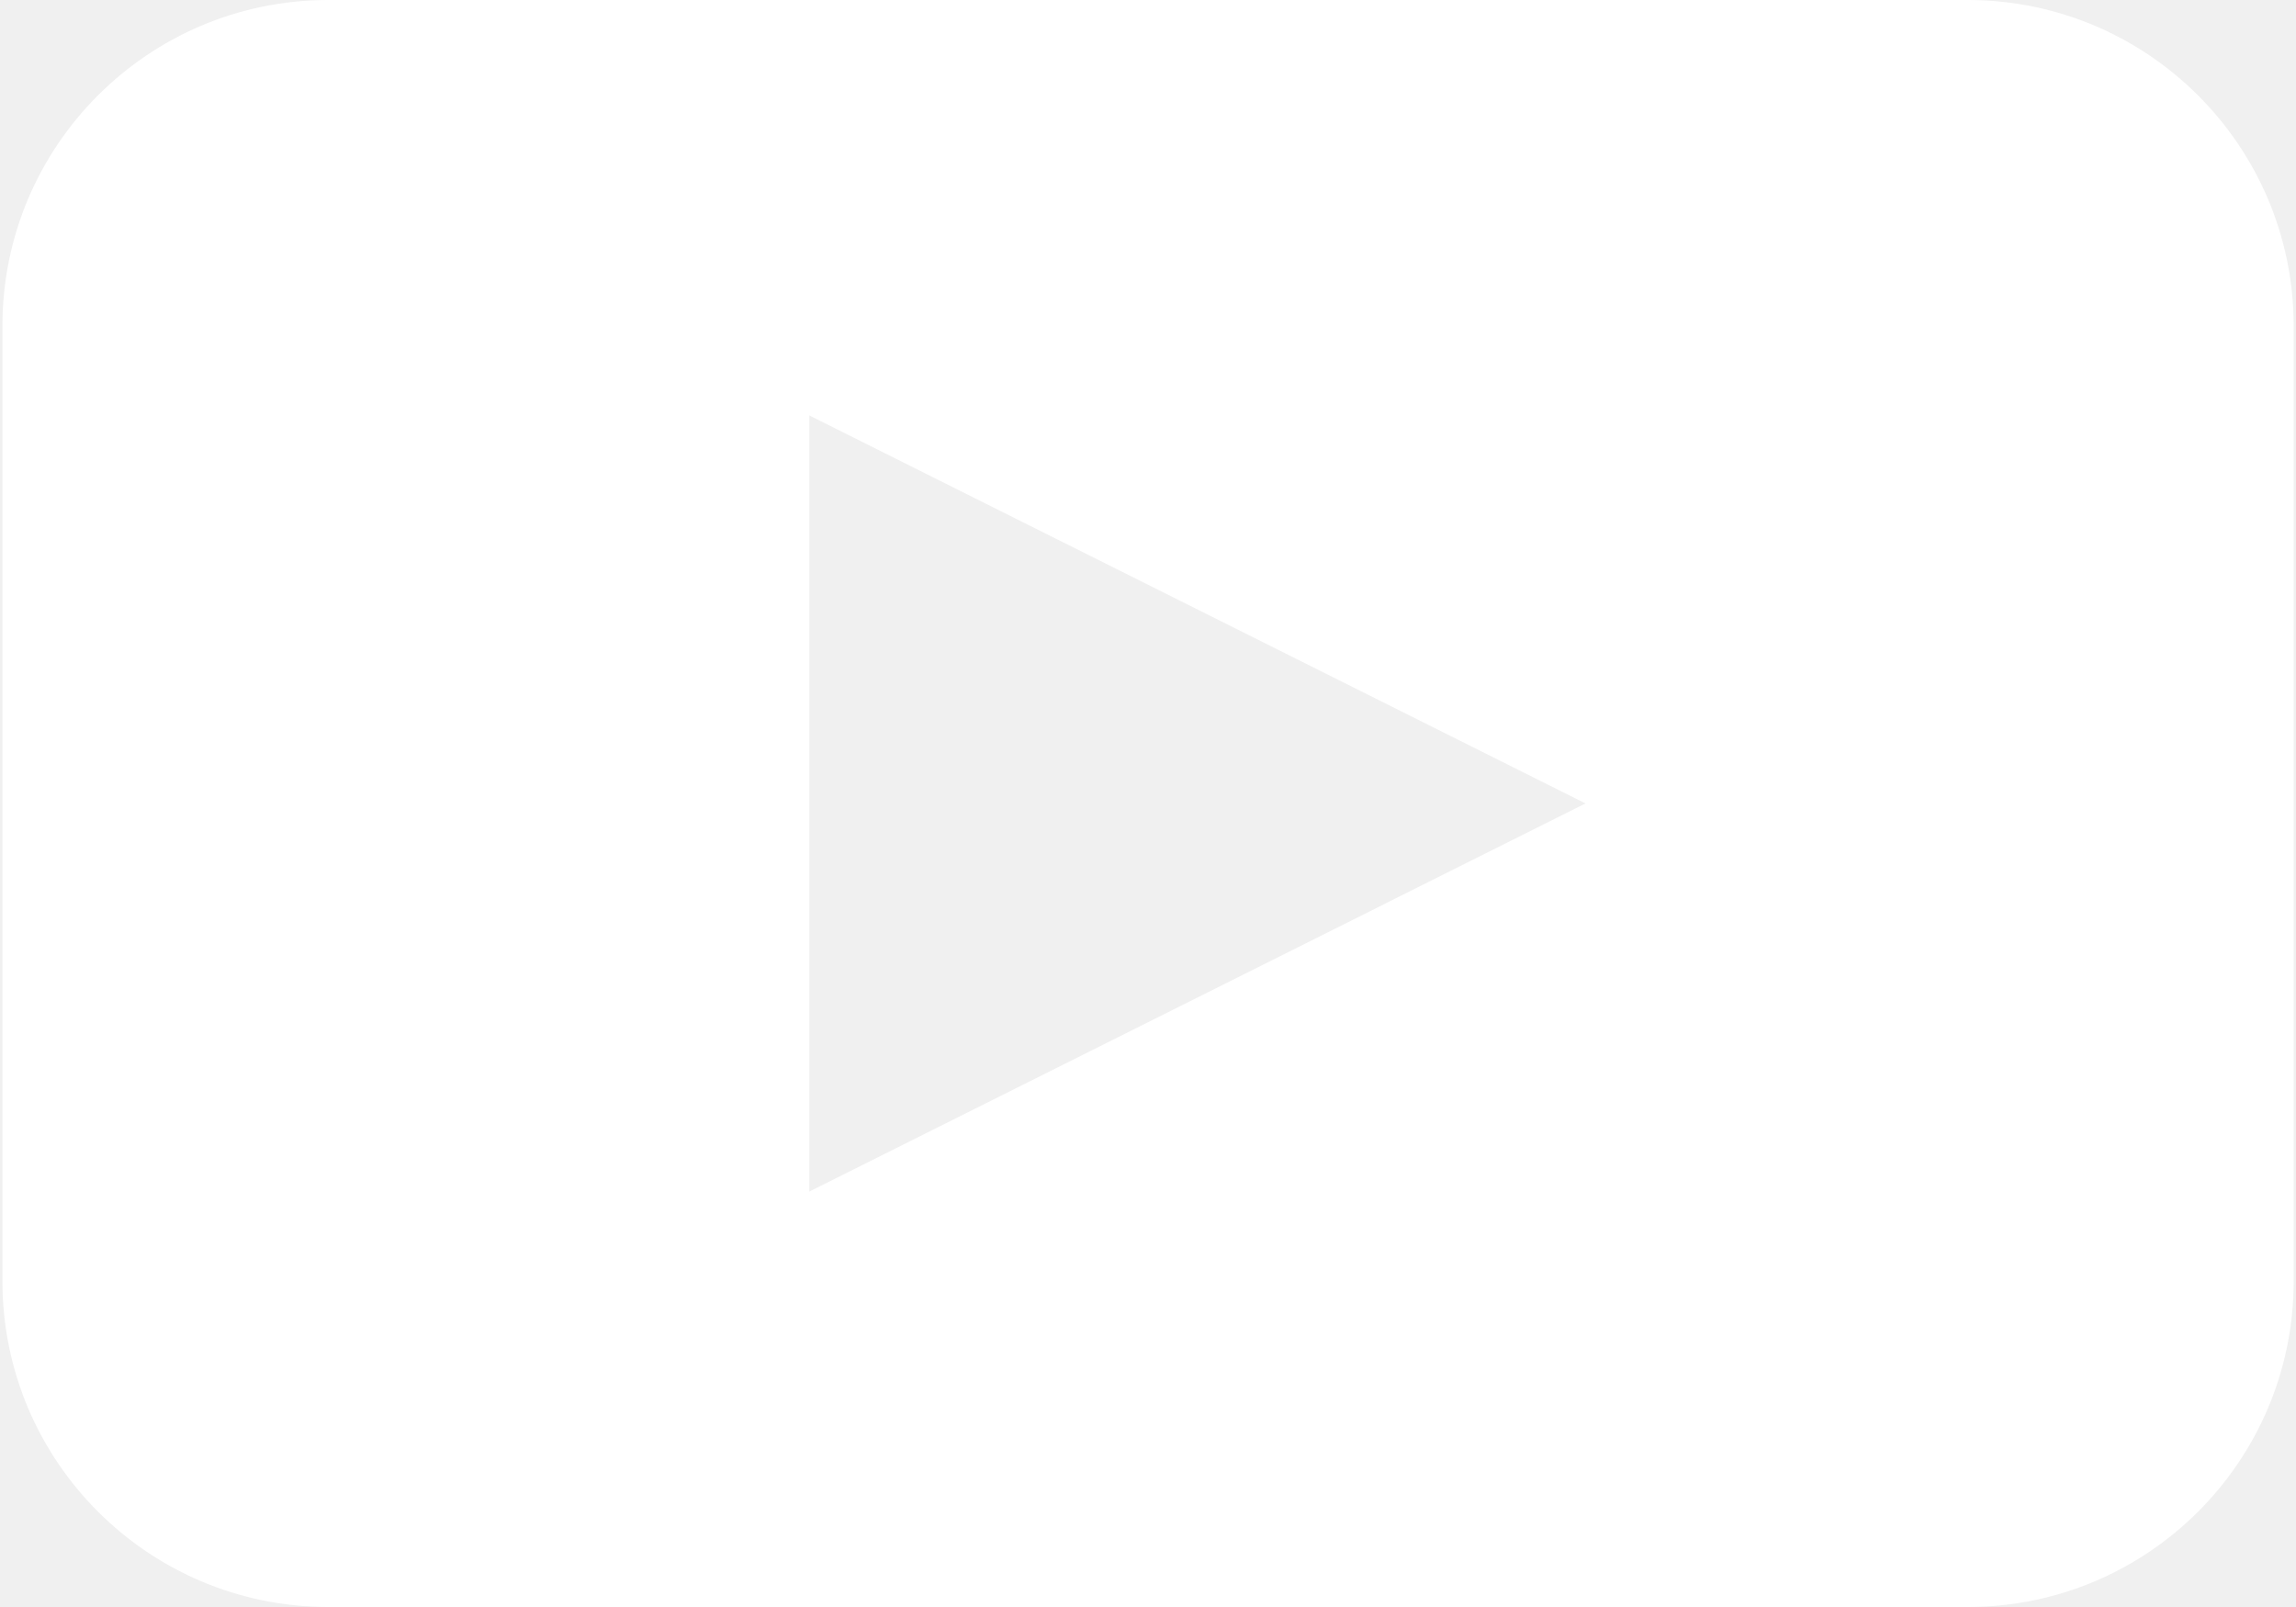
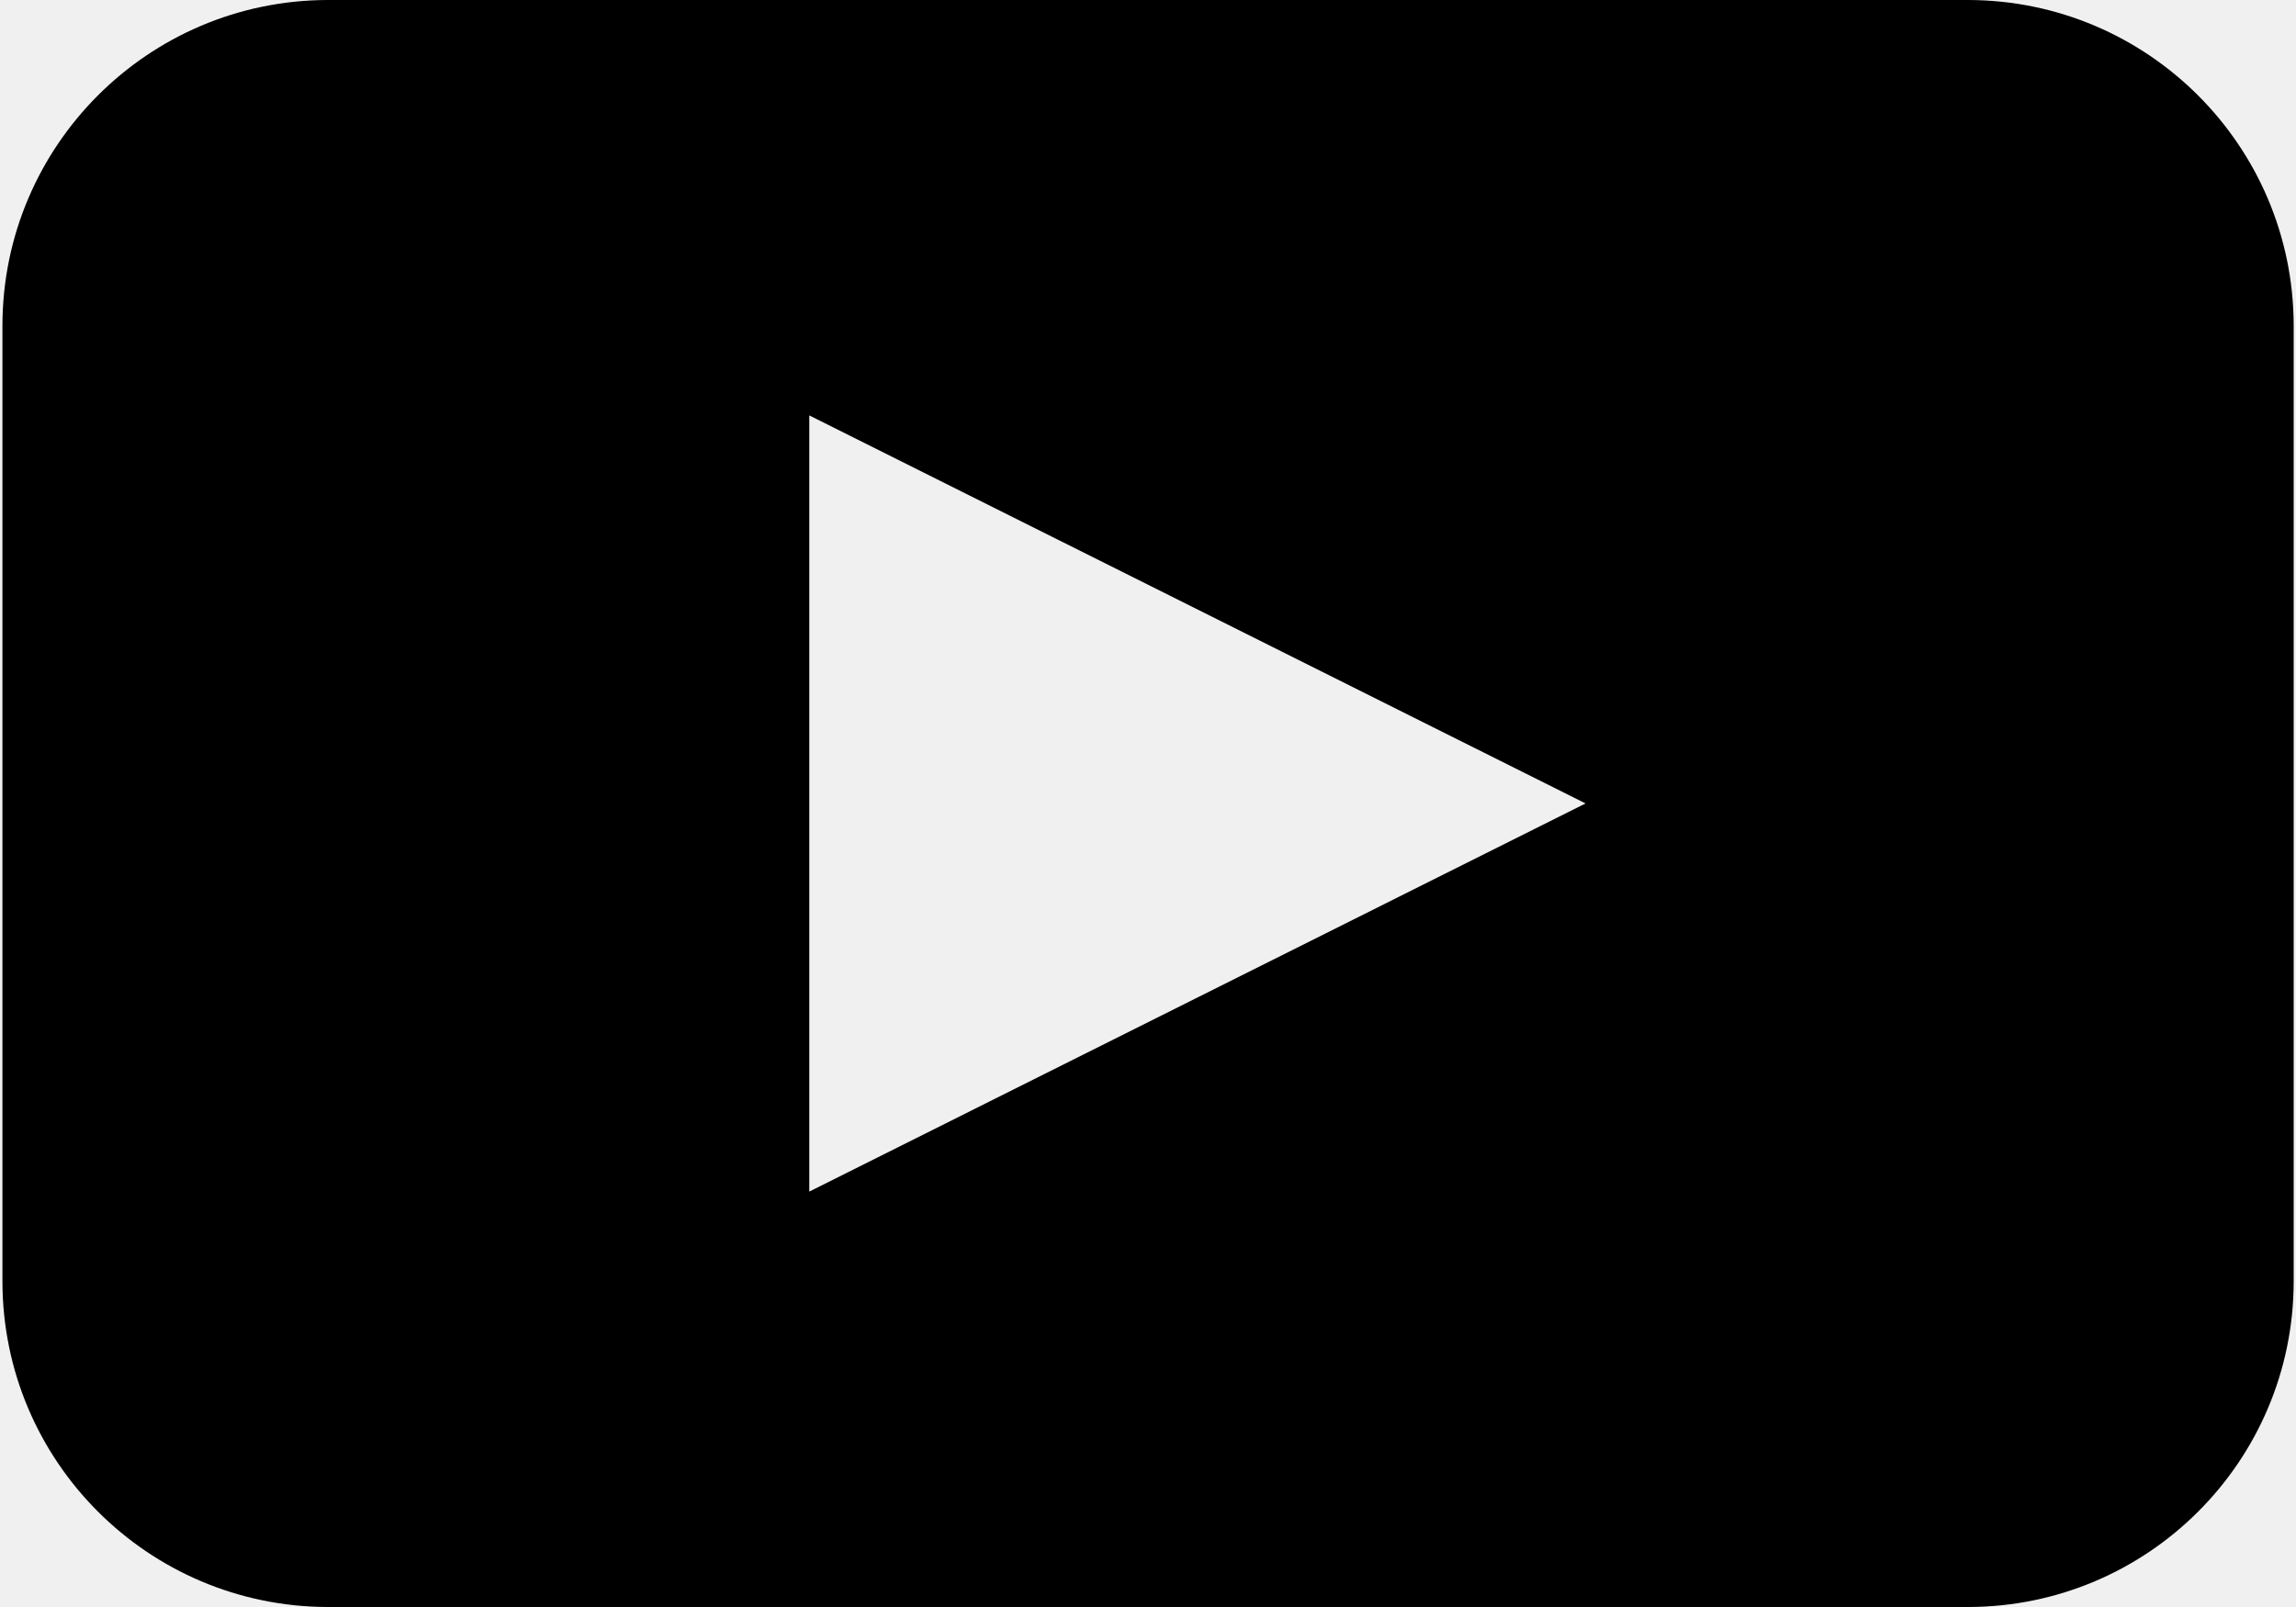
- <svg xmlns="http://www.w3.org/2000/svg" fill="#fff" version="1" width="20" height="14" viewBox="0 0 19.979 14.015">
-   <path d="M17.145 0H2.835A2.842 2.842 0 0 0 0 2.835v8.345a2.842 2.842 0 0 0 2.835 2.835h14.31a2.842 2.842 0 0 0 2.835-2.835V2.835A2.844 2.844 0 0 0 17.145 0zM7.036 10.392V3.623l6.769 3.384-6.769 3.385z" />
+ <svg xmlns="http://www.w3.org/2000/svg" version="1" width="20" height="14" viewBox="0 0 19.979 14.015">
+   <path fill="currentColor" d="M17.145 0H2.835A2.842 2.842 0 000 2.835v8.345a2.842 2.842 0 002.835 2.835h14.31a2.842 2.842 0 002.835-2.835V2.835A2.844 2.844 0 0017.145 0zM7.036 10.392V3.623l6.769 3.384-6.769 3.385z" />
</svg>
